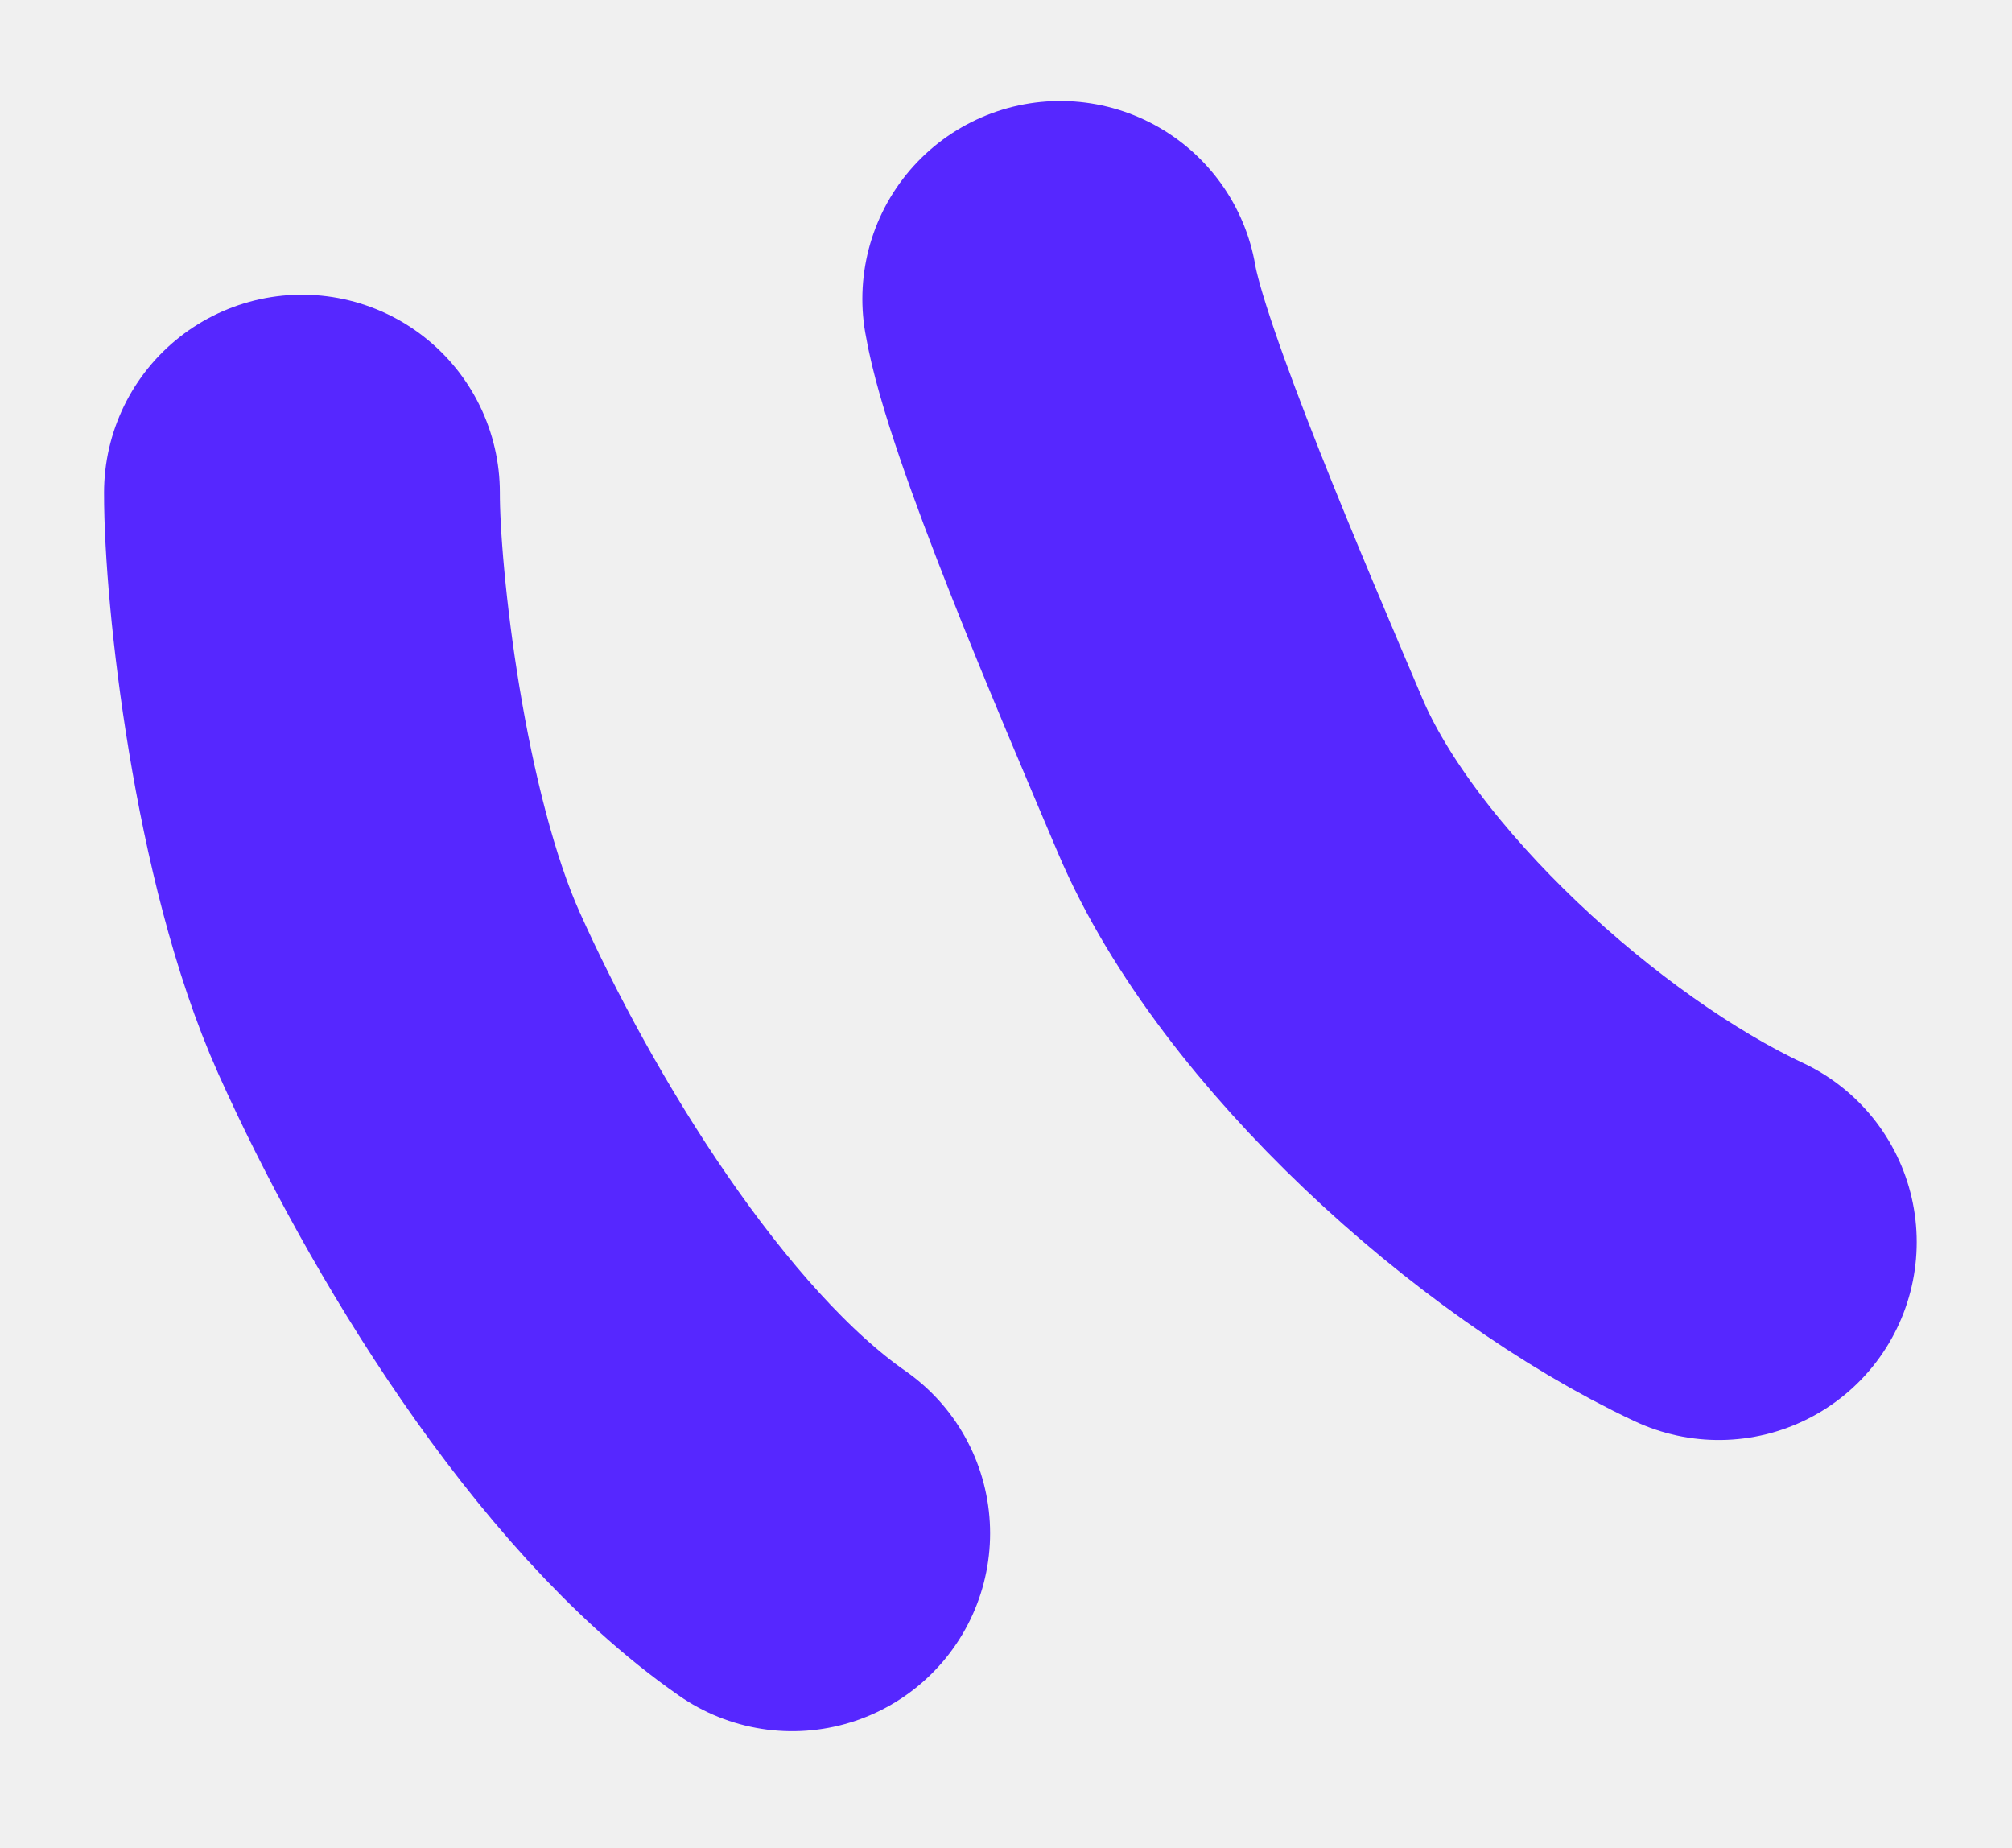
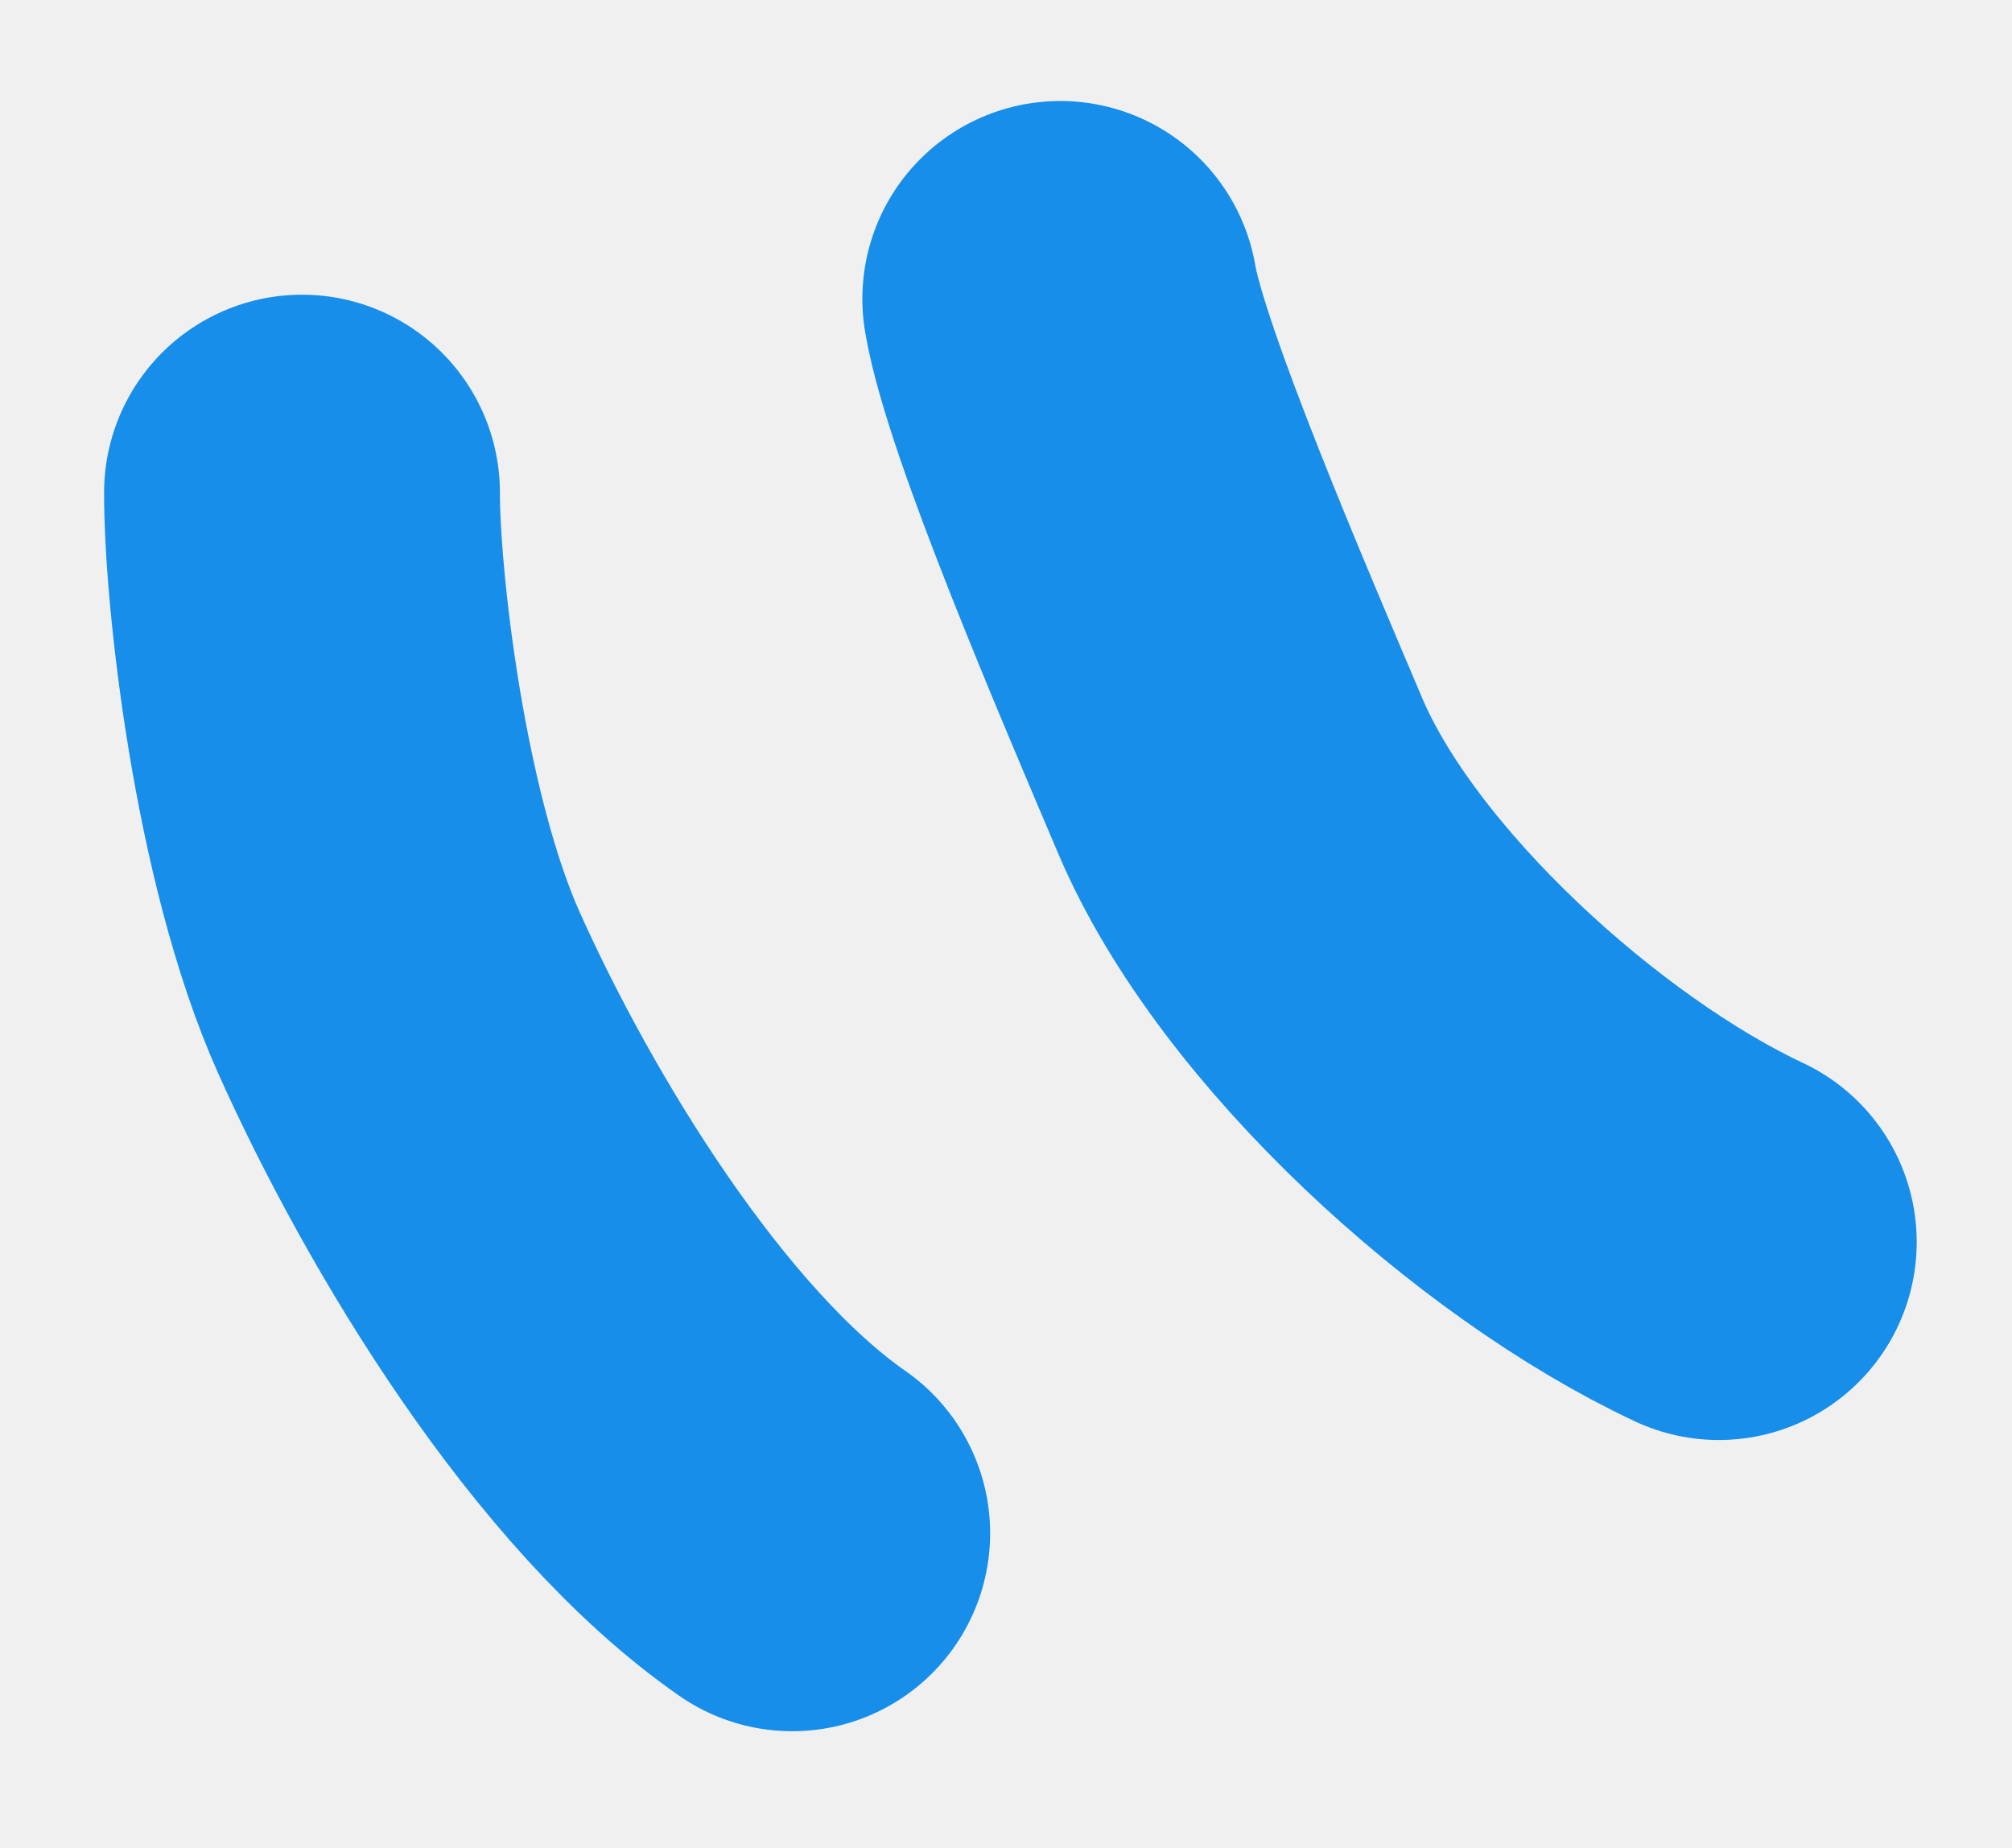
<svg xmlns="http://www.w3.org/2000/svg" width="61" height="56" viewBox="0 0 61 56" fill="none">
-   <g clip-path="url(#clip0_1_44)">
-     <path d="M52.111 37.654C46.644 35.089 39.938 29.026 37.6 23.517C35.879 19.46 32.618 11.868 32.145 9.062" stroke="#5627FF" stroke-width="12" stroke-miterlimit="10" stroke-linecap="round" />
-     <path d="M24.018 46.482C19.061 43.032 14.545 35.562 12.097 30.103C9.983 25.387 9.149 17.78 9.155 14.934" stroke="#5627FF" stroke-width="12" stroke-miterlimit="10" stroke-linecap="round" />
+   <g clip-path="url(#clip0_175_1052)">
+     <path d="M52.111 37.654C46.644 35.089 39.938 29.026 37.6 23.517C35.879 19.46 32.618 11.868 32.145 9.062" stroke="#168EEA" stroke-width="12" stroke-miterlimit="10" stroke-linecap="round" />
+     <path d="M24.019 46.482C19.062 43.032 14.546 35.562 12.098 30.103C9.984 25.387 9.15 17.78 9.156 14.934" stroke="#168EEA" stroke-width="12" stroke-miterlimit="10" stroke-linecap="round" />
  </g>
  <defs>
-     <clipPath id="clip0_1_44">
+     <clipPath id="clip0_175_1052">
      <rect width="61" height="56" fill="white" />
    </clipPath>
  </defs>
</svg>
